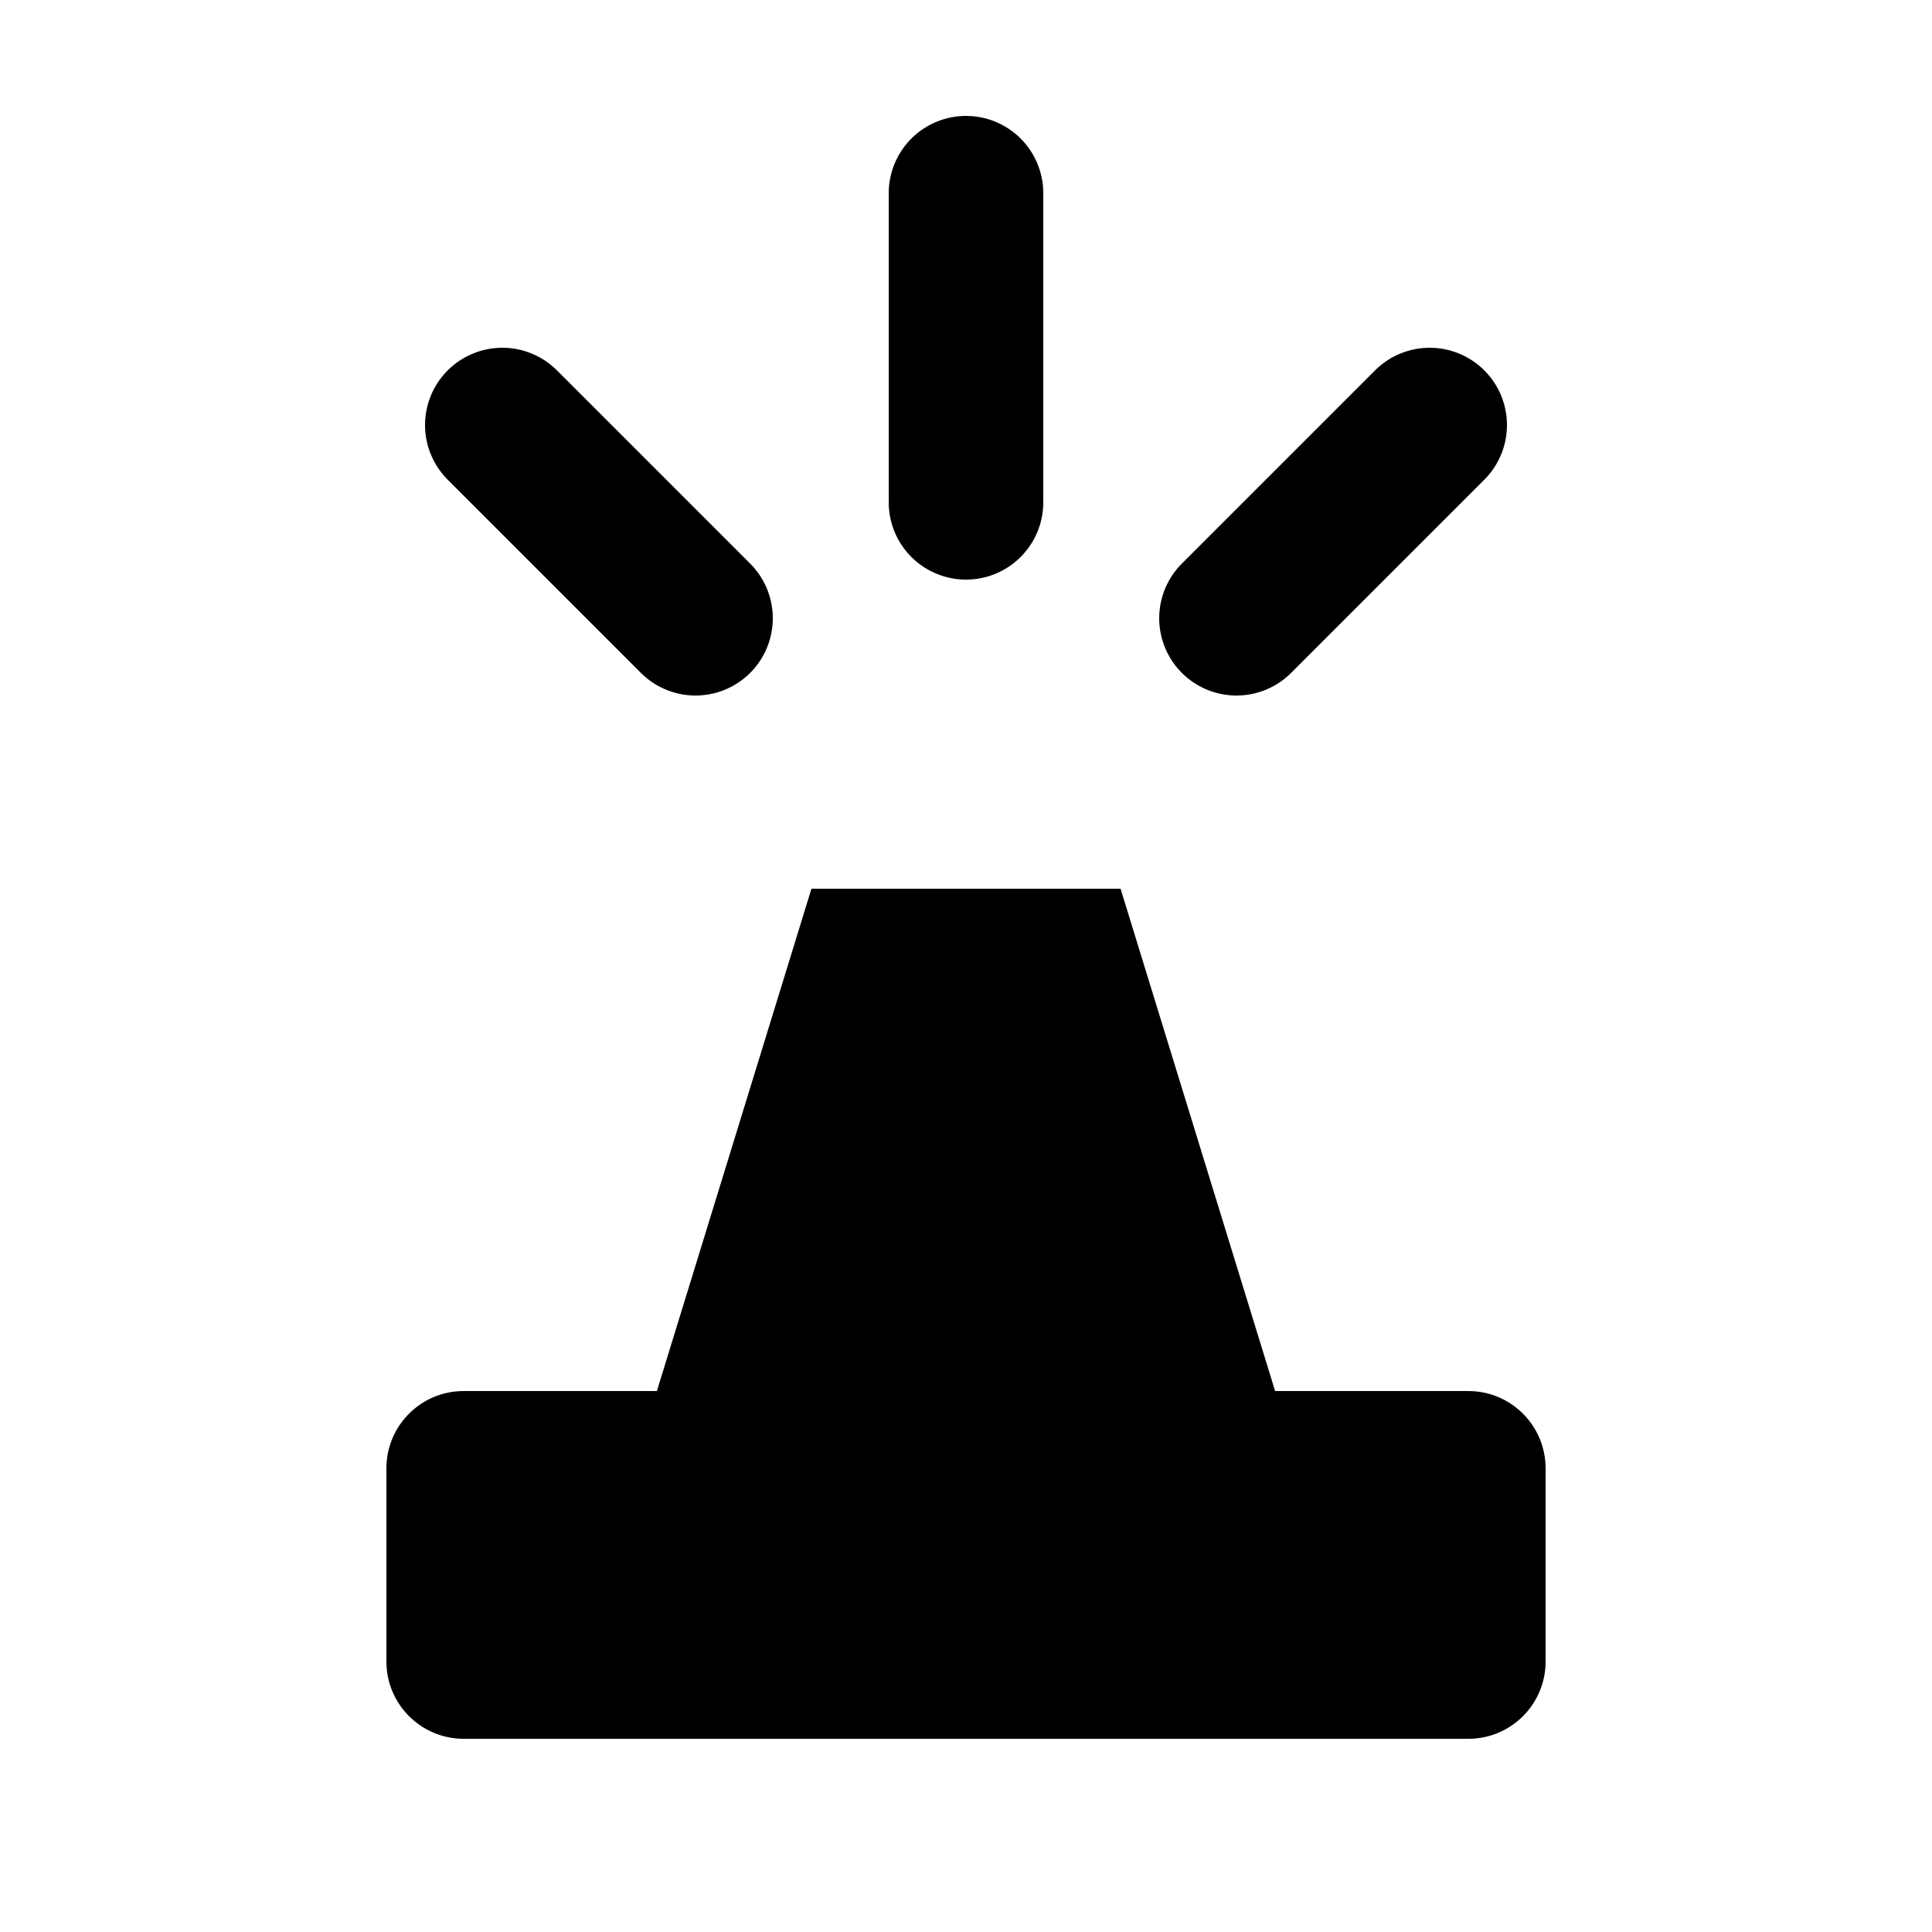
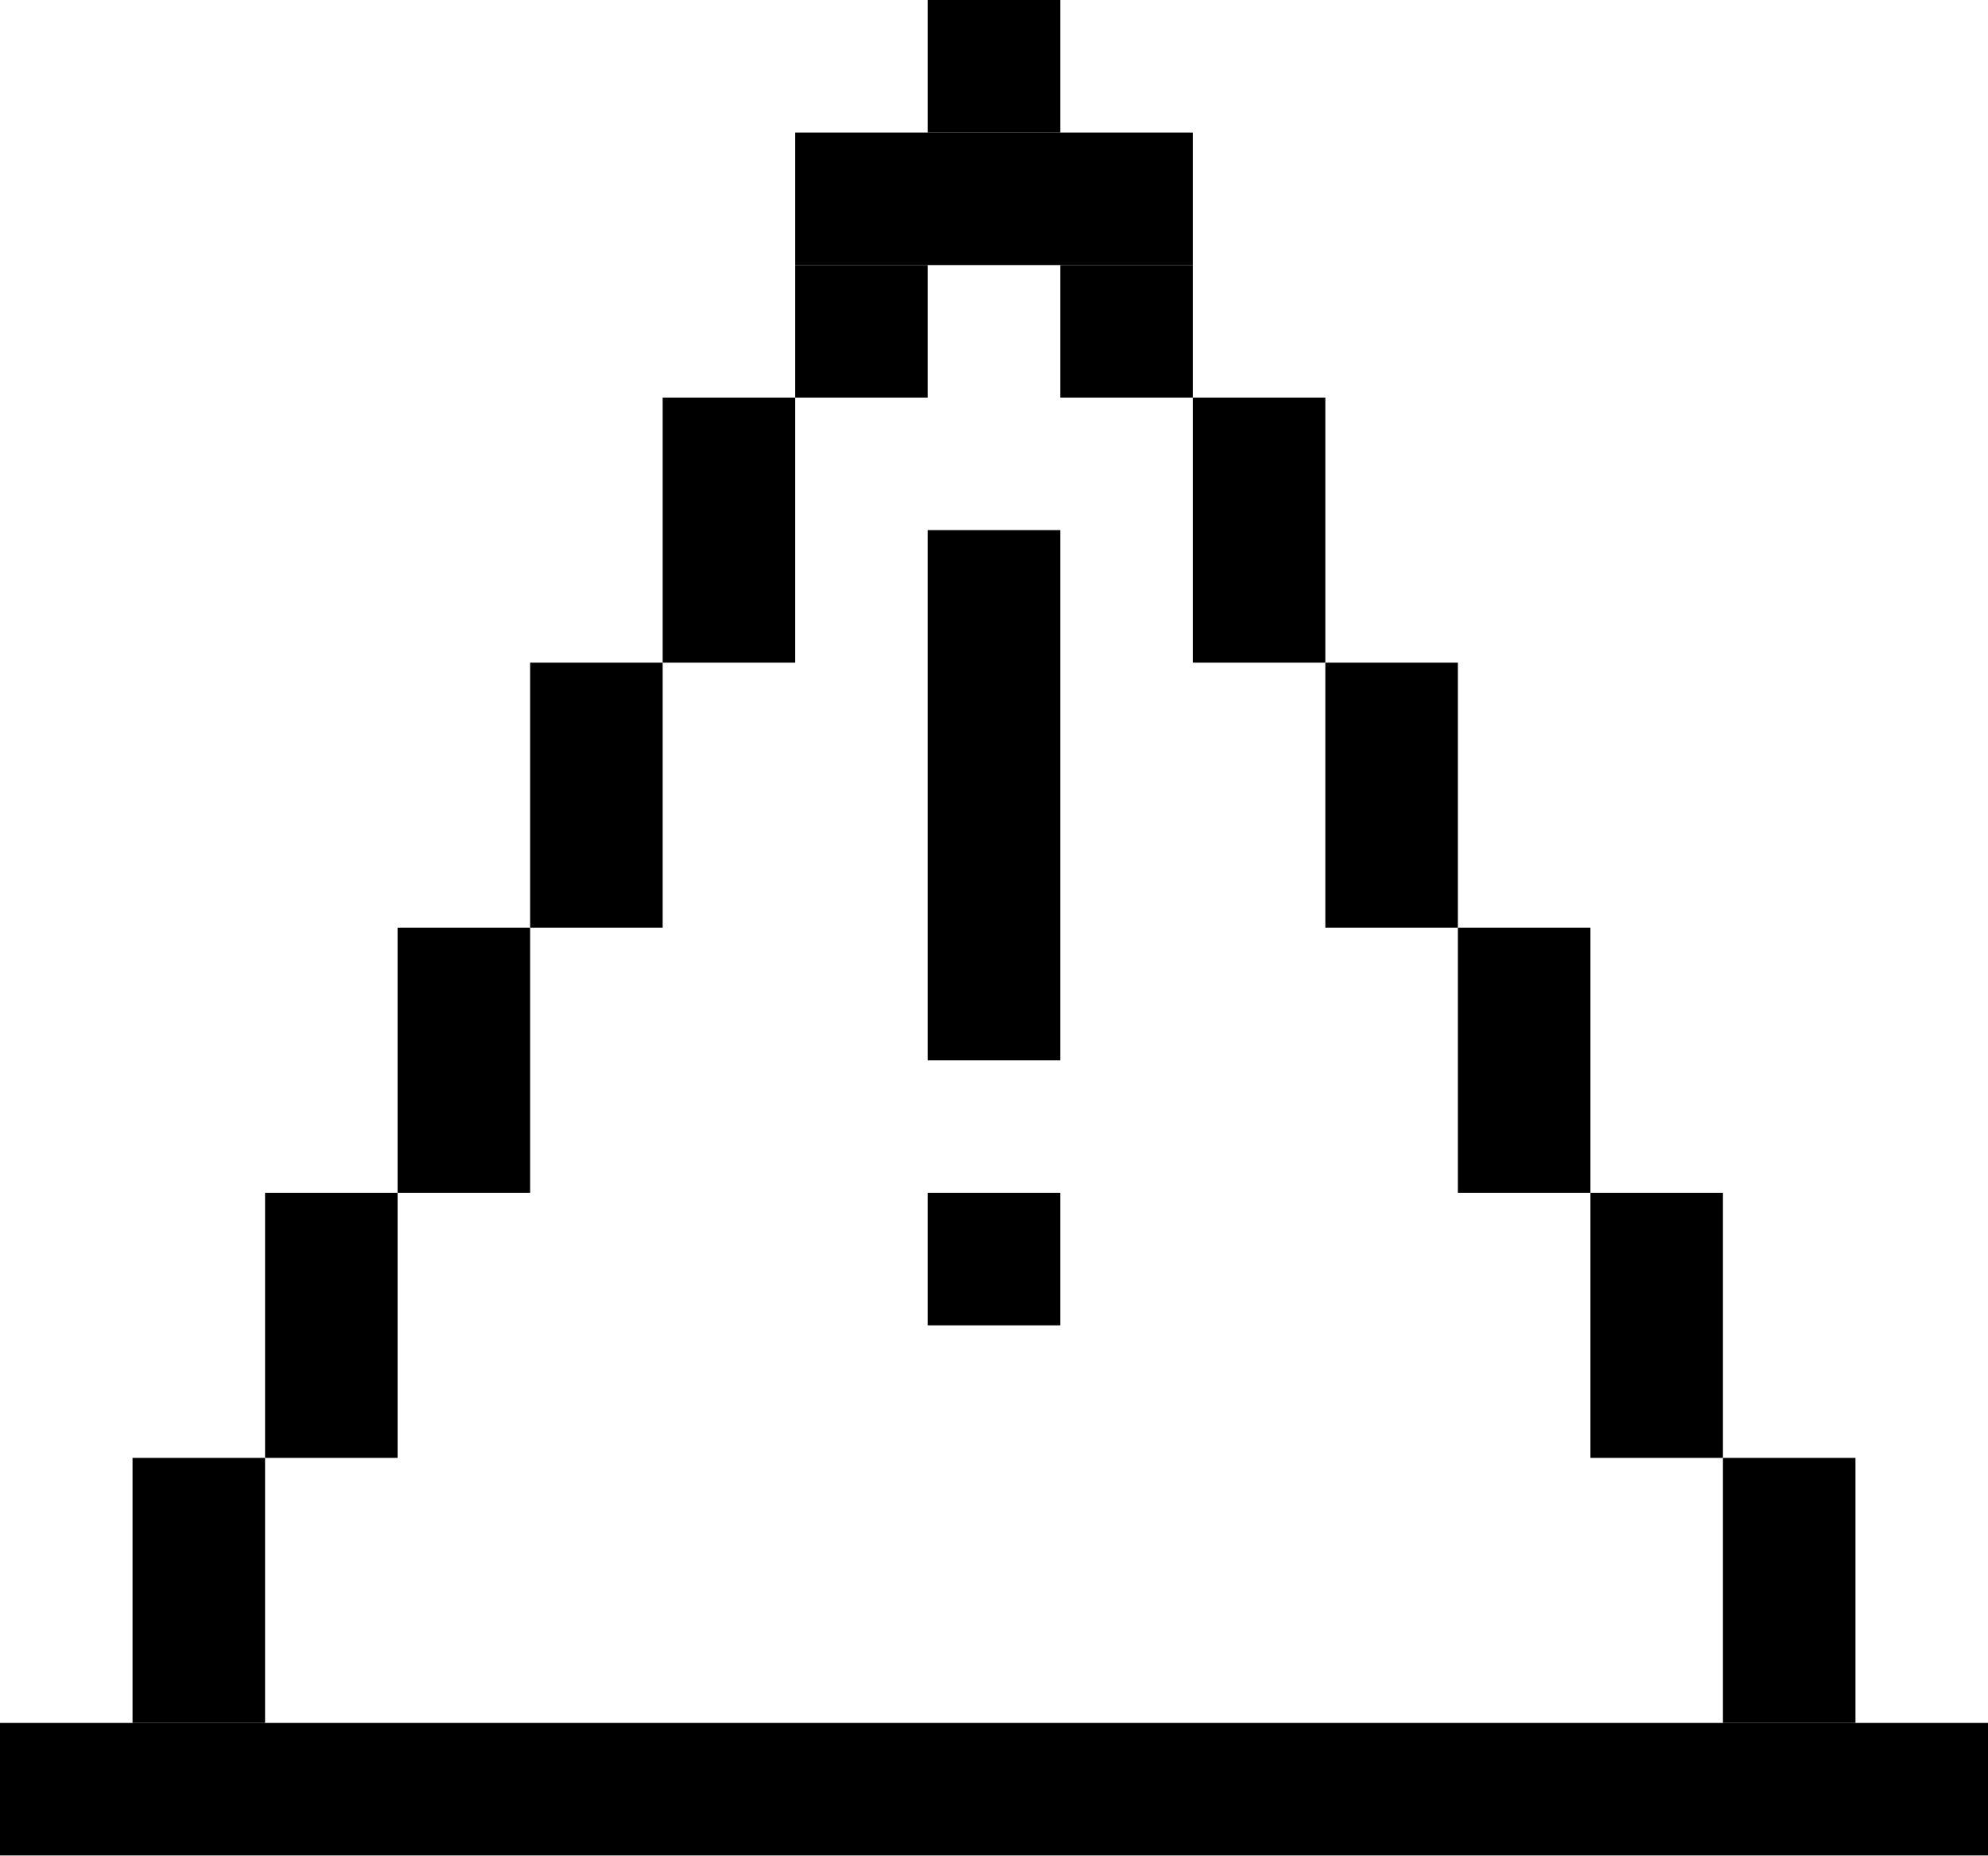
- <svg xmlns="http://www.w3.org/2000/svg" viewBox="0 0 100 100" width="100" height="100">
-   <rect x="20" y="72" width="60" height="18" rx="4" fill="#000" />
-   <path d="M34 72h32L58 46H42z" fill="#000" />
-   <rect x="45" y="50" width="10" height="14" fill="#000" />
-   <path d="M50 10v16M26 22l10 10M74 22L64 32" fill="none" stroke="#000" stroke-width="8" stroke-linecap="round" />
+ <svg xmlns="http://www.w3.org/2000/svg" viewBox="0 0 15 14" width="15" height="14">
+   <g fill="#000">
+     <rect x="7" y="0" width="1" height="1" />
+     <rect x="6" y="1" width="3" height="1" />
+     <rect x="6" y="2" width="1" height="1" />
+     <rect x="8" y="2" width="1" height="1" />
+     <rect x="5" y="3" width="1" height="2" />
+     <rect x="9" y="3" width="1" height="2" />
+     <rect x="4" y="5" width="1" height="2" />
+     <rect x="10" y="5" width="1" height="2" />
+     <rect x="3" y="7" width="1" height="2" />
+     <rect x="11" y="7" width="1" height="2" />
+     <rect x="2" y="9" width="1" height="2" />
+     <rect x="12" y="9" width="1" height="2" />
+     <rect x="1" y="11" width="1" height="2" />
+     <rect x="13" y="11" width="1" height="2" />
+     <rect x="0" y="13" width="15" height="1" />
+     <rect x="7" y="4" width="1" height="4" />
+     <rect x="7" y="9" width="1" height="1" />
+   </g>
</svg>
